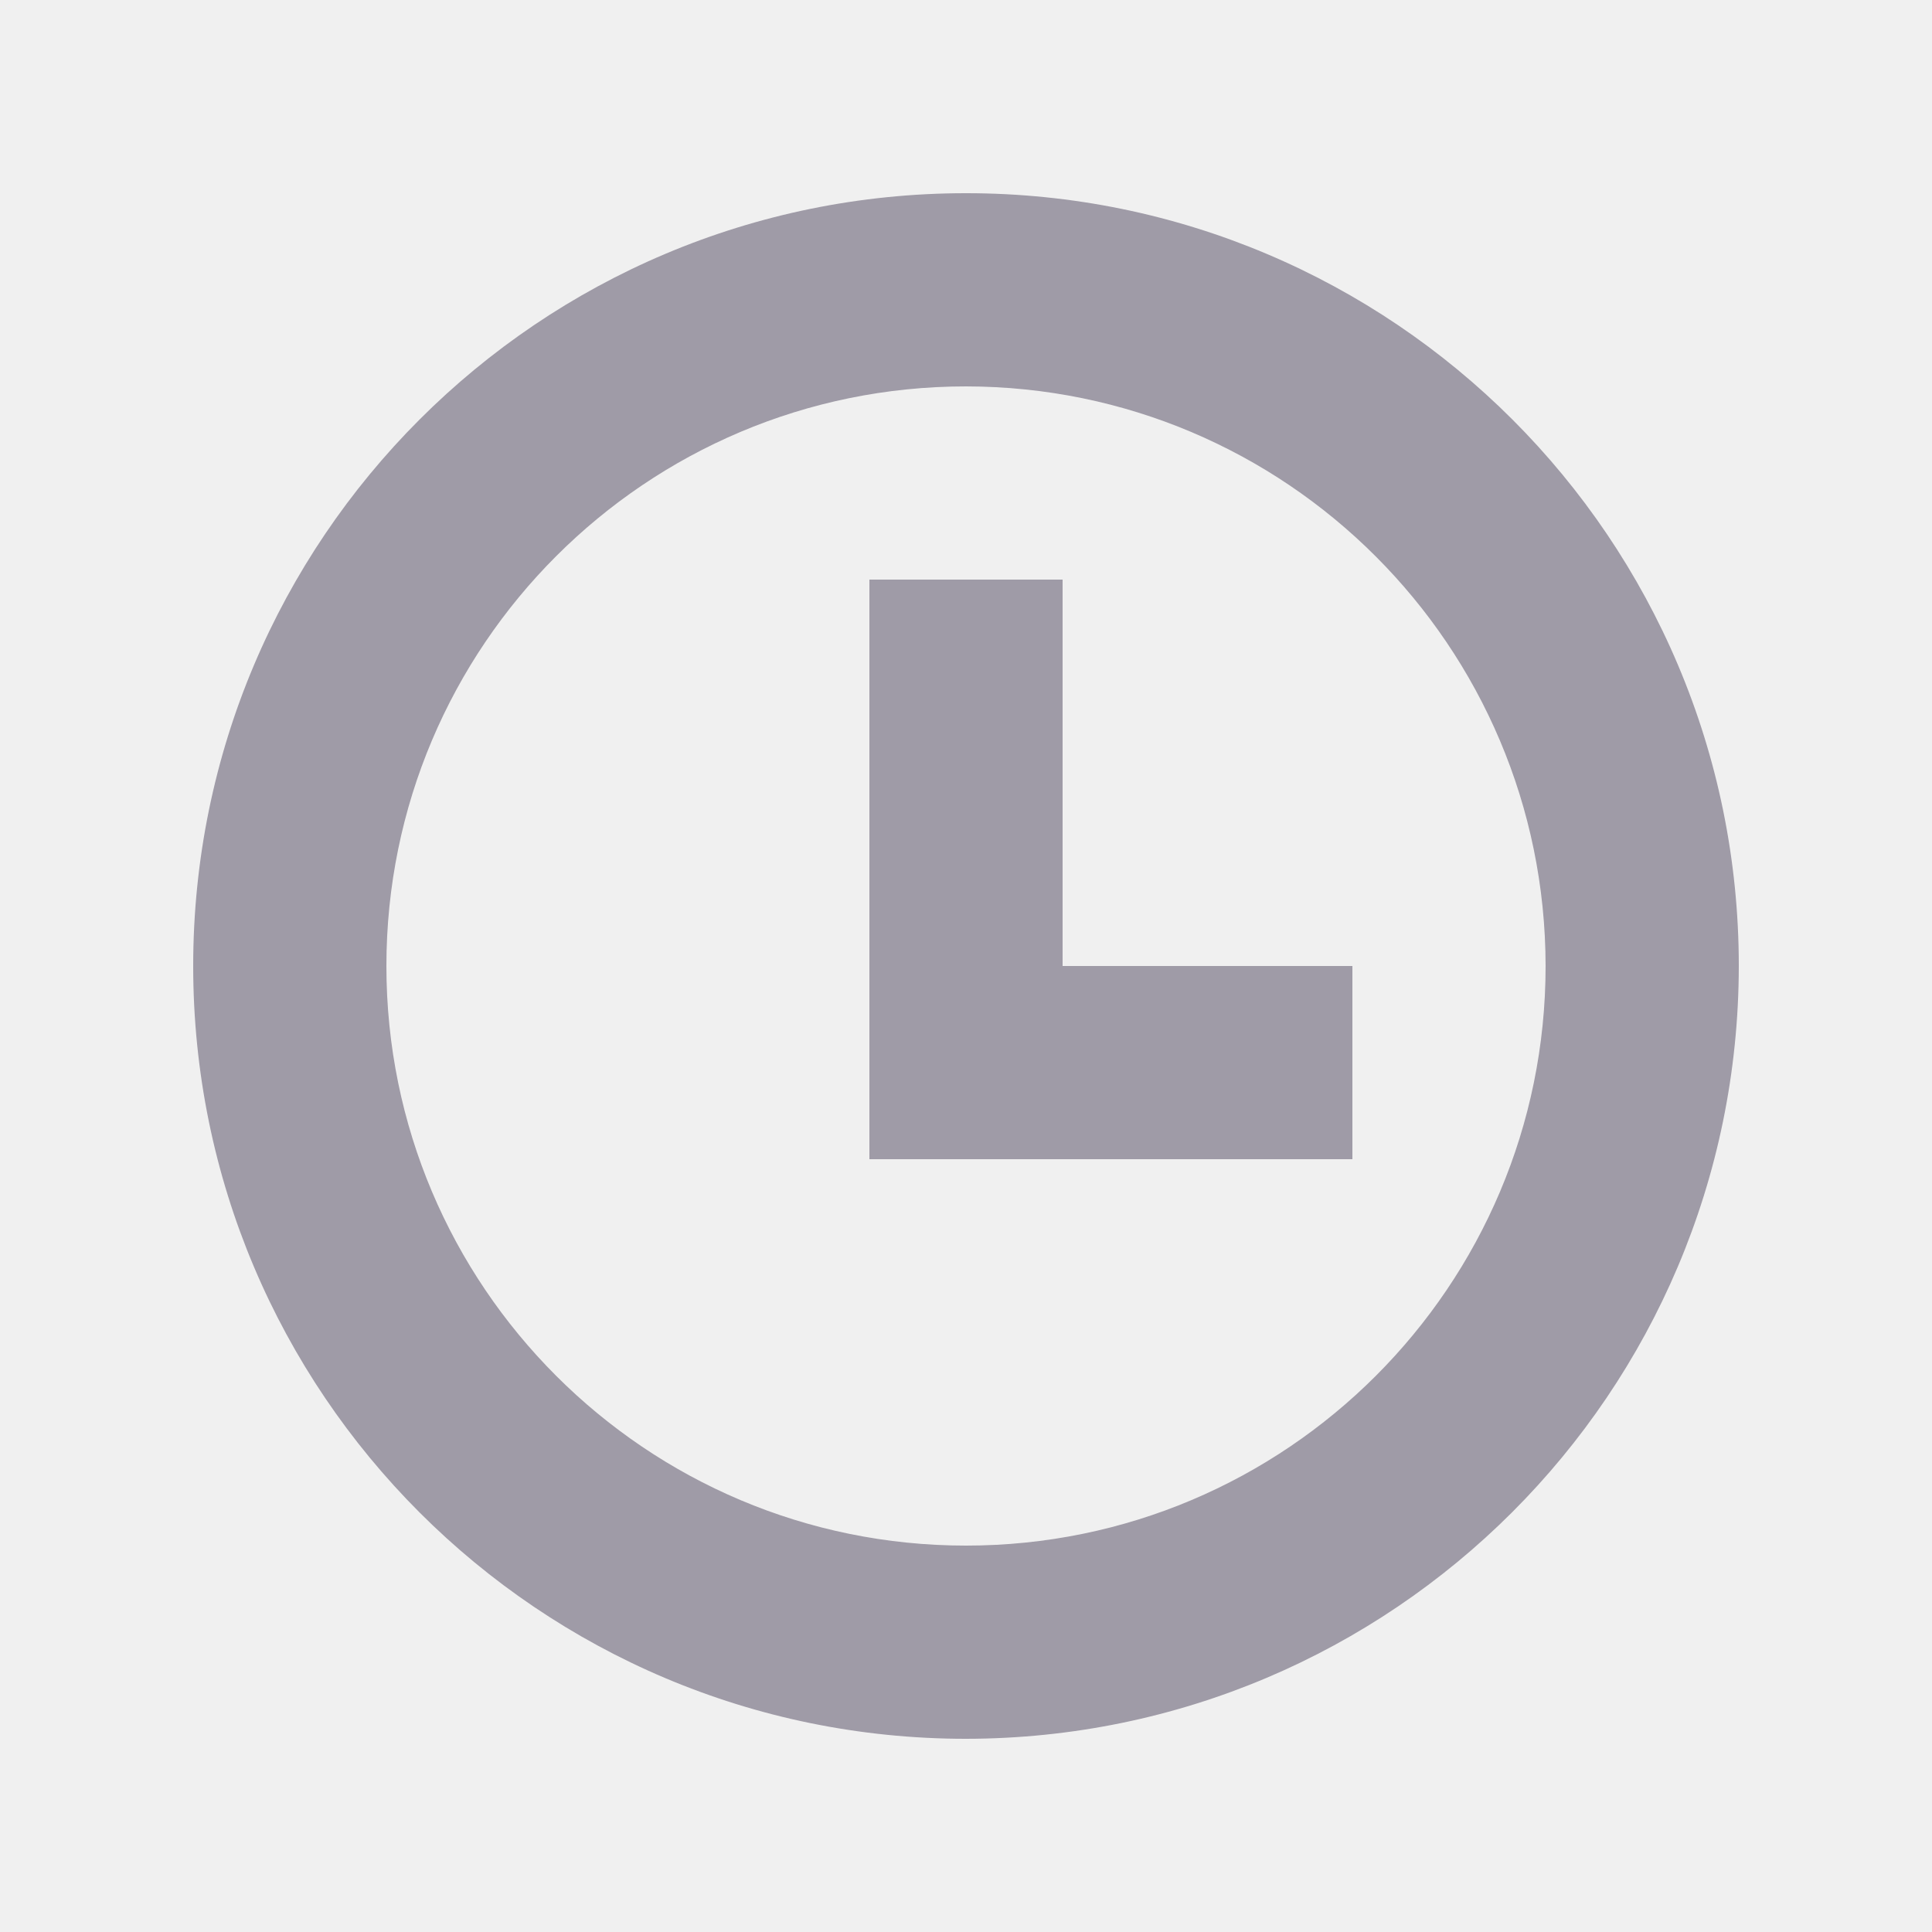
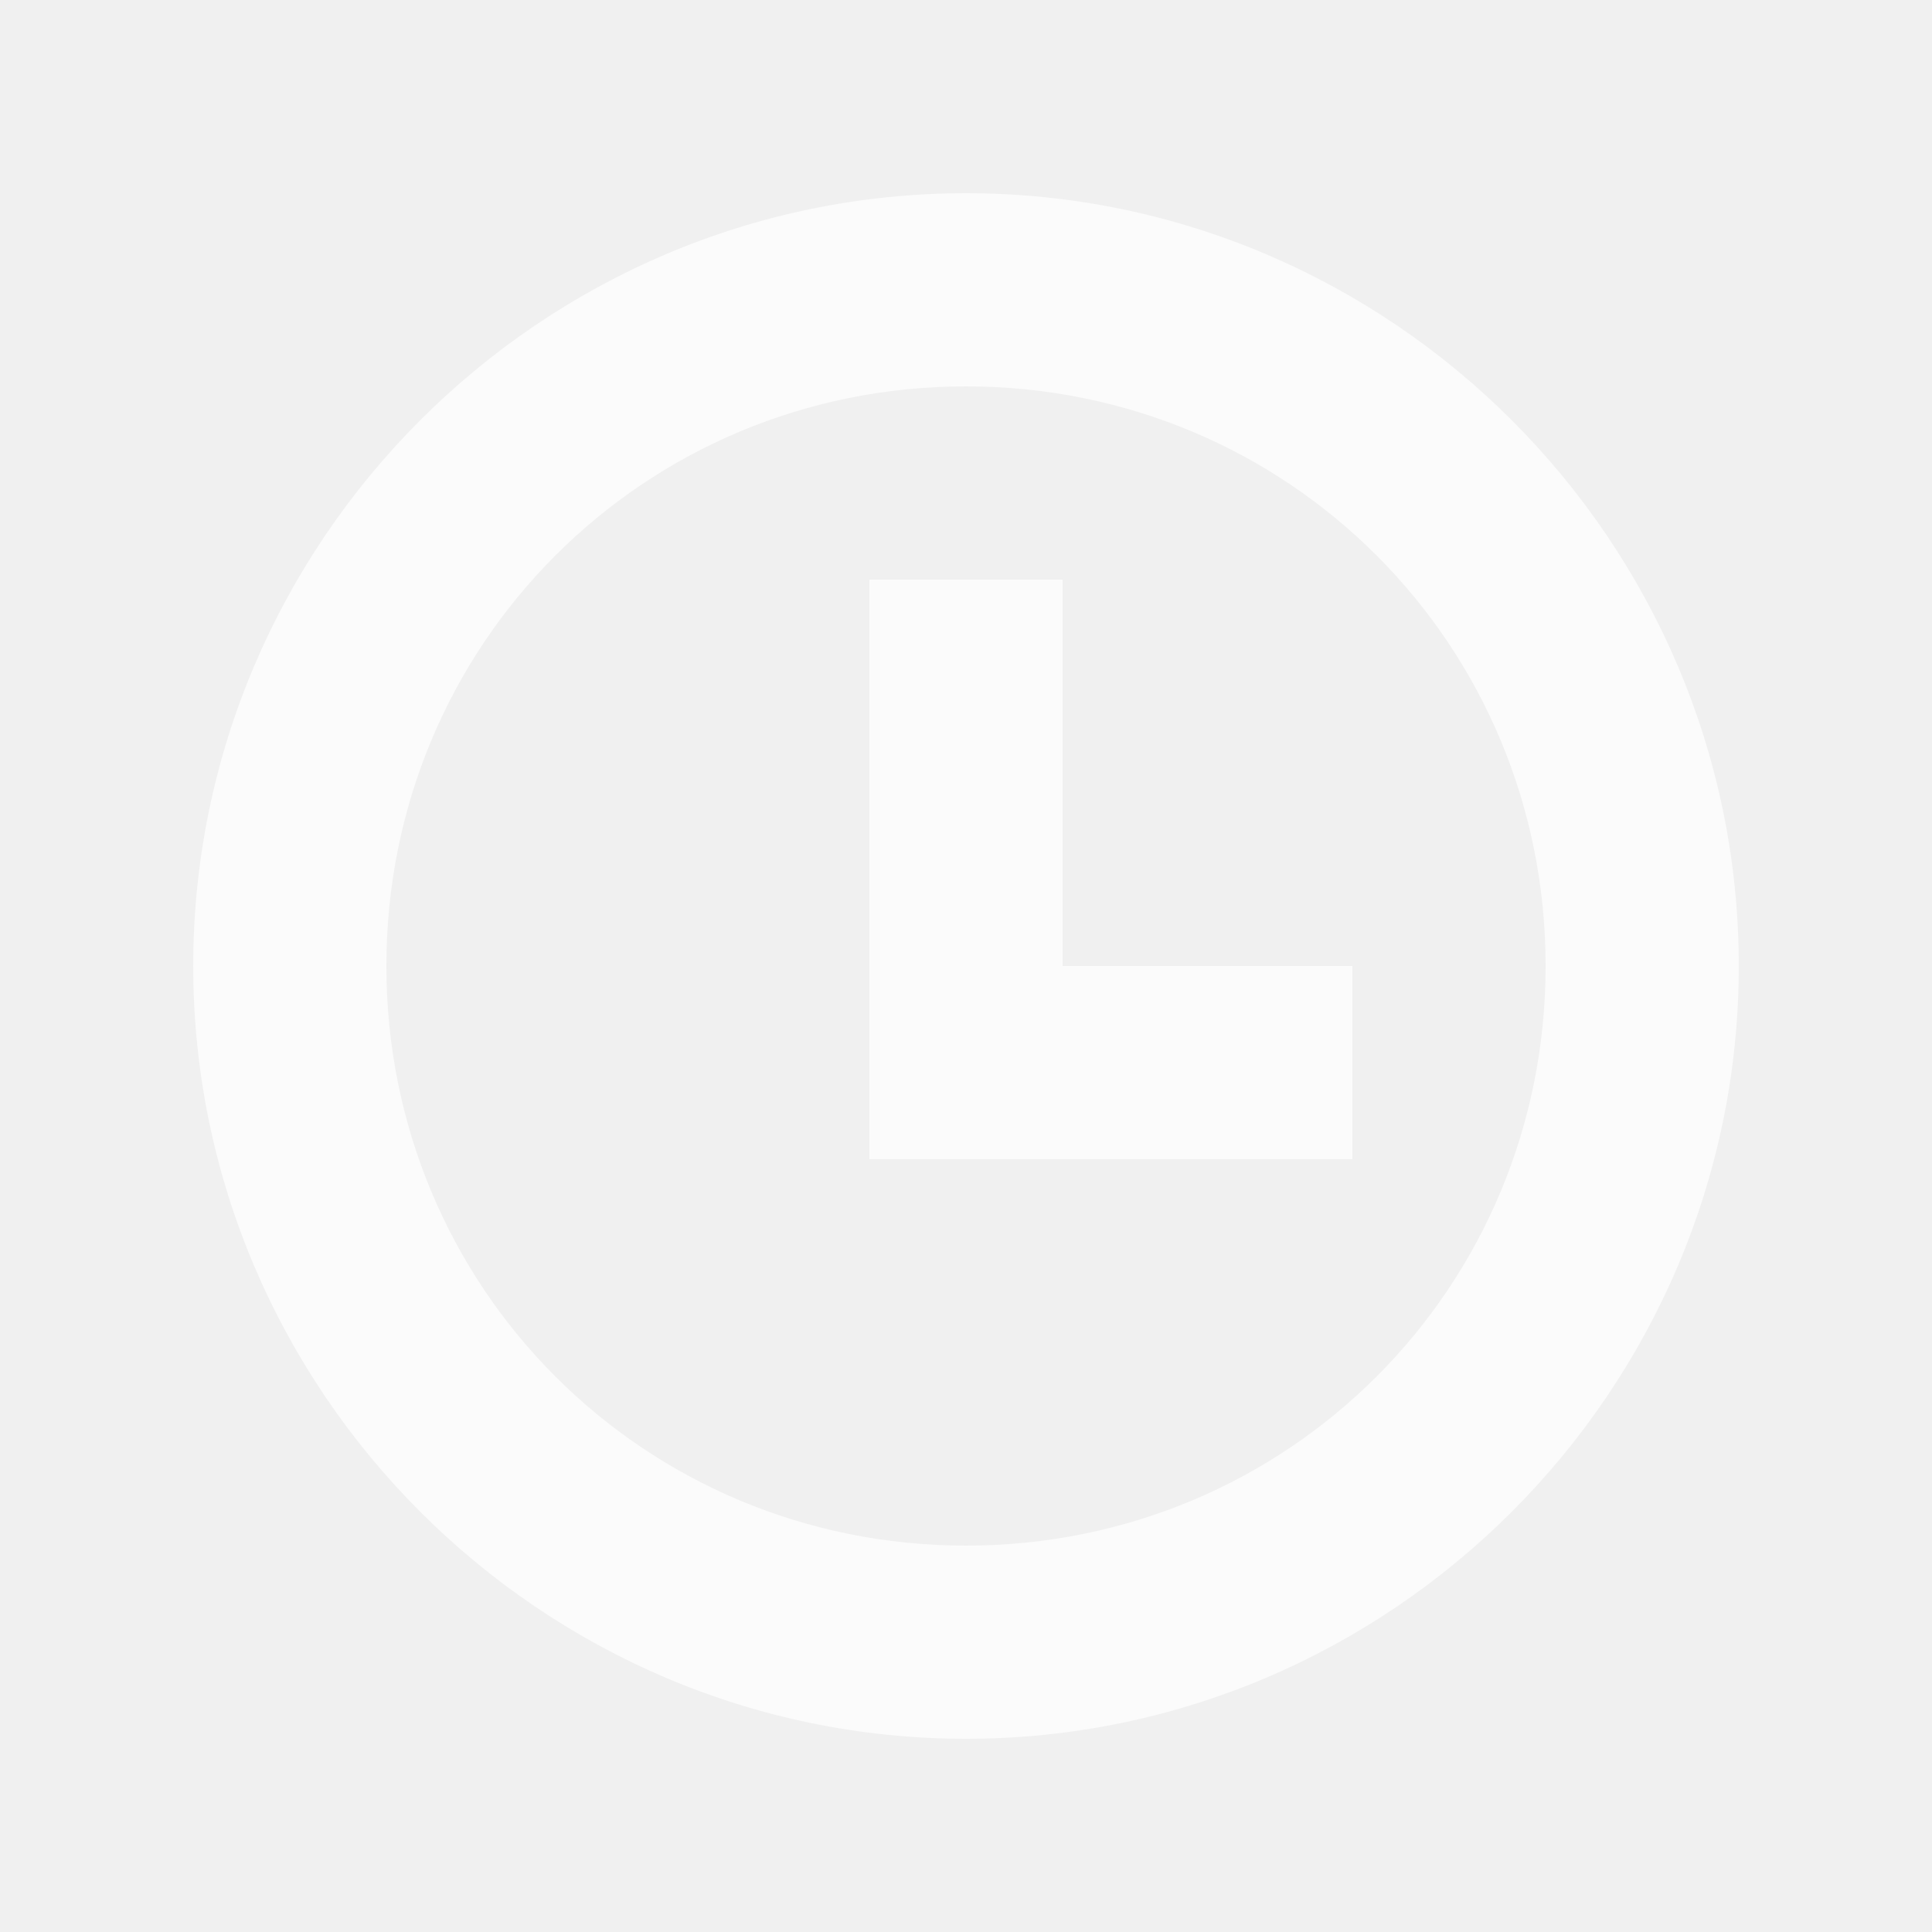
- <svg xmlns="http://www.w3.org/2000/svg" width="30" height="30" viewBox="0 0 20 20">
-   <defs>
-     <style type="text/css">
-             .cls-1{opacity:.7}.cls-2{fill:#7c7687}.cls-3{fill:none}
-         </style>
-   </defs>
-   <g id="ic_pending" class="cls-1">
-     <g id="Group_8850" data-name="Group 8850">
-       <path id="Path_18903" d="M10 18a8 8 0 1 1 8-8 8.009 8.009 0 0 1-8 8zm0-14a6 6 0 1 0 6 6 6.006 6.006 0 0 0-6-6z" class="cls-2" data-name="Path 18903" />
+ <svg xmlns="http://www.w3.org/2000/svg" version="1.1" id="Ebene_1" x="0px" y="0px" viewBox="0 0 30 30" style="enable-background:new 0 0 30 30;" xml:space="preserve">
+   <style type="text/css">
+ 	.st0{opacity:0.7;}
+ 	.st1{fill:#FFFFFF;}
+ 	.st2{fill:none;}
+ </style>
+   <g id="ic_pending" class="st0">
+     <g id="Group_8850">
+       <path id="Path_18903" class="st1" d="M15,27C8.4,27,3,21.6,3,15S8.4,3,15,3s12,5.4,12,12C27,21.6,21.6,27,15,27z M15,6    c-5,0-9,4-9,9s4,9,9,9s9-4,9-9C24,10,20,6,15,6z" />
    </g>
-     <g id="Group_8851" data-name="Group 8851">
-       <path id="Path_18904" d="M14 12H9V6h2v4h3z" class="cls-2" data-name="Path 18904" />
+     <g id="Group_8851">
+       <path id="Path_18904" class="st1" d="M21,18h-7.5V9h3v6H21V18z" />
    </g>
-     <path id="Rectangle_4429" d="M0 0h20v20H0z" class="cls-3" data-name="Rectangle 4429" />
+     <path id="Rectangle_4429" class="st2" d="M0,0h30v30H0V0z" />
  </g>
</svg>
